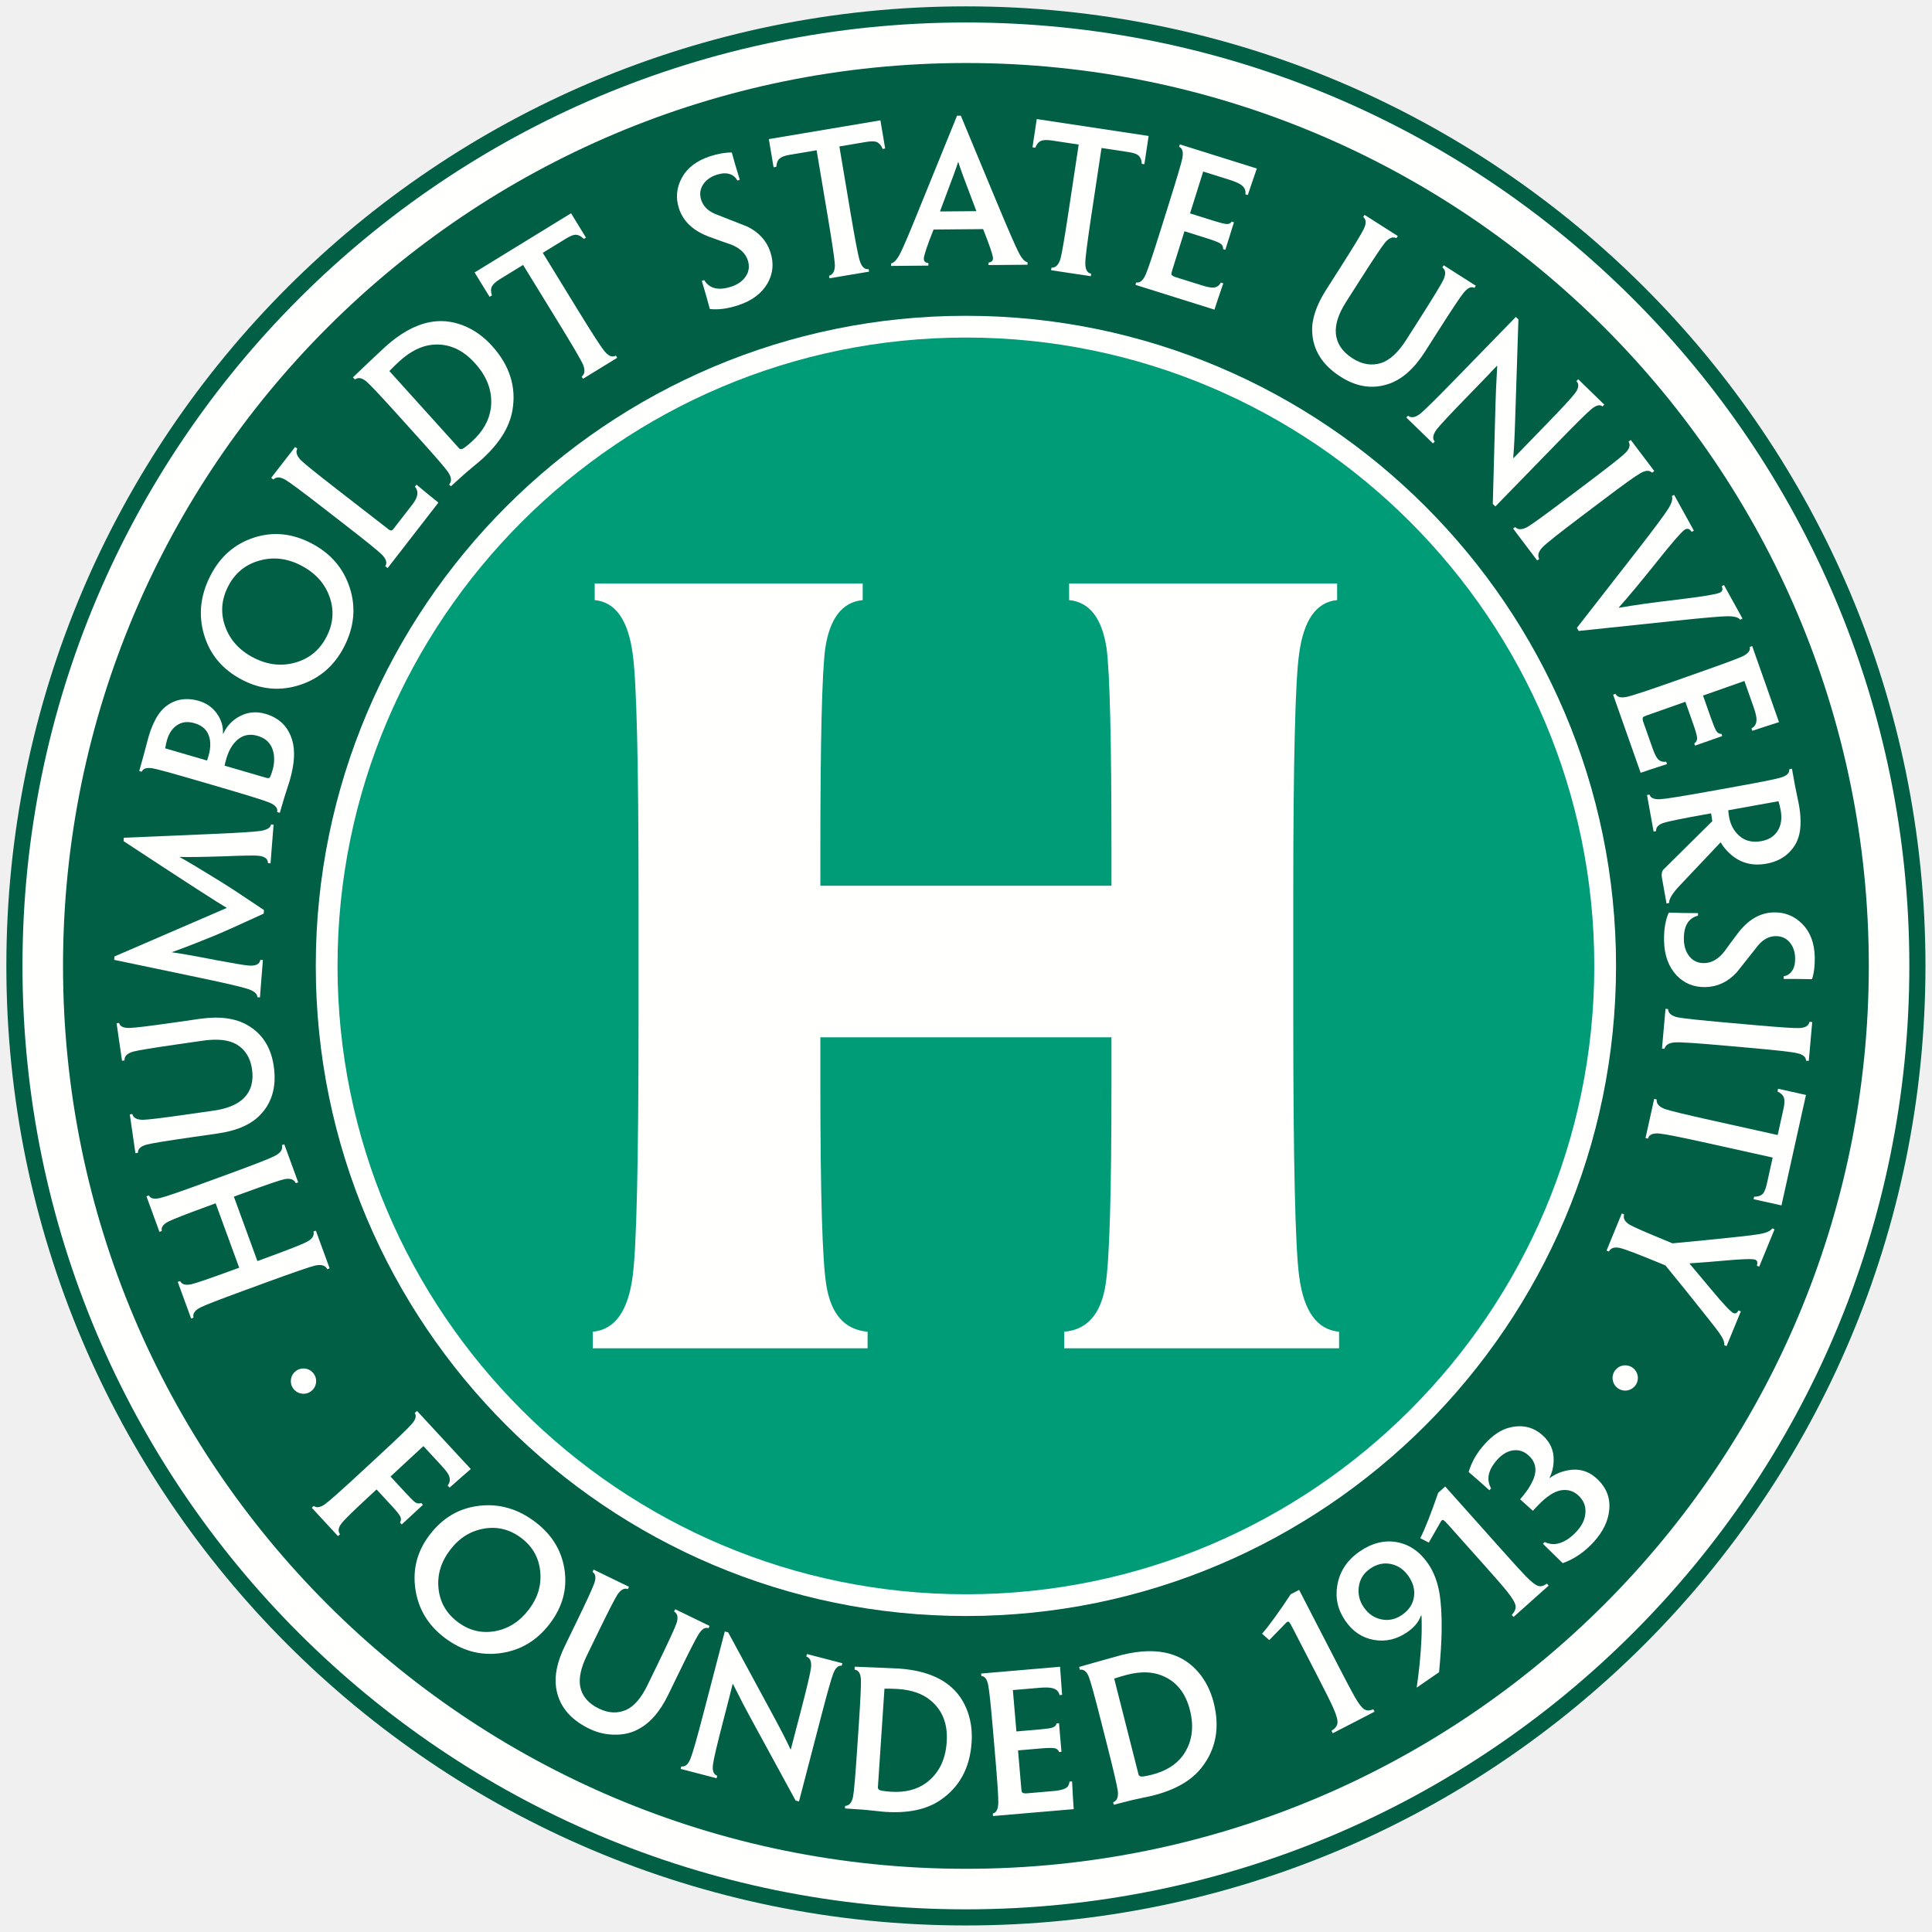
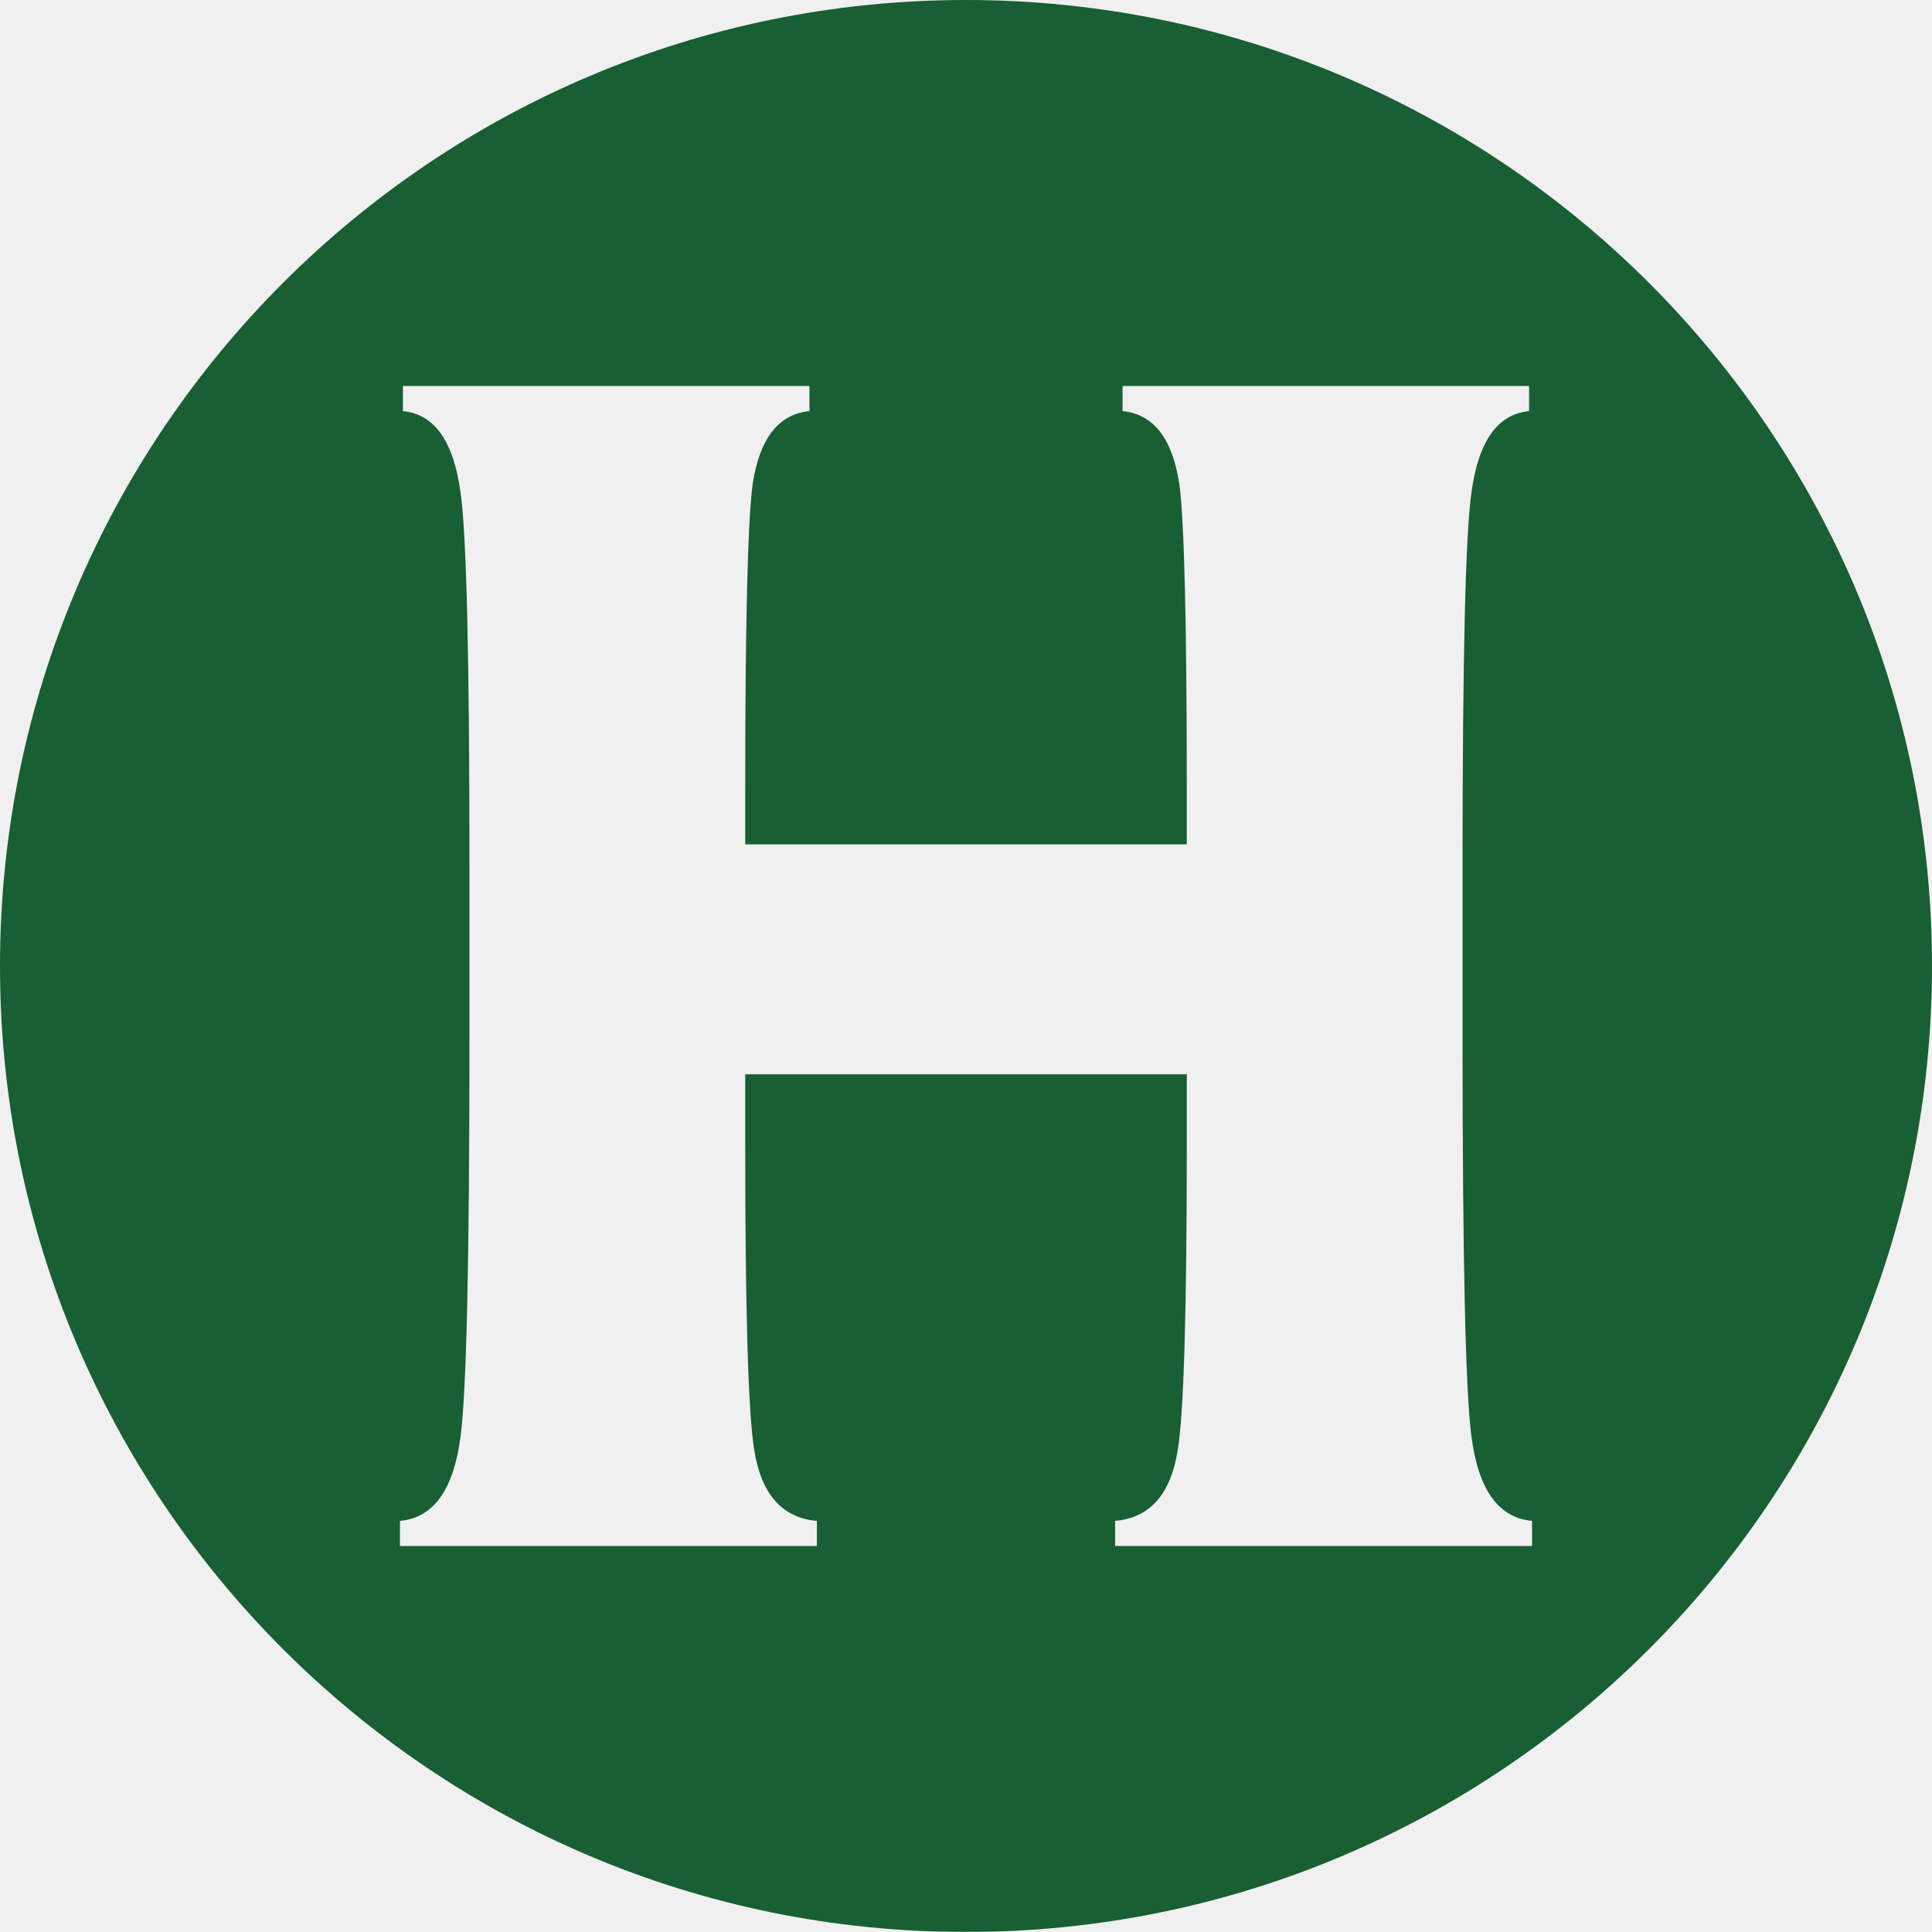
- <svg xmlns="http://www.w3.org/2000/svg" width="268px" height="268px" viewBox="0 0 268 268" version="1.1">
-   <g id="Page-2" stroke="none" stroke-width="1" fill="none" fill-rule="evenodd">
-     <g id="Group" transform="translate(2, 2)">
-       <path d="M131.988,263.974 C204.882,263.974 263.975,204.882 263.975,131.987 C263.975,59.092 204.882,0 131.988,0 C59.093,0 0,59.092 0,131.987 C0,204.882 59.093,263.974 131.988,263.974" id="Fill-1" fill="#FFFFFE" />
-       <path d="M131.988,263.974 C204.882,263.974 263.975,204.882 263.975,131.987 C263.975,59.092 204.882,0 131.988,0 C59.093,0 0,59.092 0,131.987 C0,204.882 59.093,263.974 131.988,263.974 Z" id="Stroke-2" stroke="#005F44" stroke-width="2.237" />
-       <path d="M131.988,257.233 C201.159,257.233 257.234,201.158 257.234,131.987 C257.234,62.815 201.159,6.74 131.988,6.74 C62.816,6.74 6.741,62.815 6.741,131.987 C6.741,201.158 62.816,257.233 131.988,257.233" id="Fill-3" fill="#005F44" />
-       <path d="M38.345,189.582 C38.345,188.612 39.135,187.83 40.104,187.83 C41.074,187.834 41.856,188.623 41.854,189.592 C41.849,190.558 41.063,191.342 40.095,191.338 C39.126,191.334 38.342,190.55 38.345,189.582" id="Fill-4" fill="#FFFFFE" />
-       <path d="M221.691,189.14 C221.691,188.167 222.483,187.393 223.447,187.393 C224.417,187.393 225.198,188.181 225.198,189.148 C225.194,190.118 224.405,190.897 223.439,190.897 C222.47,190.897 221.689,190.111 221.691,189.14" id="Fill-5" fill="#FFFFFE" />
-       <path d="M26.242,162.118 L29.806,160.815 C33.345,159.522 35.457,158.695 36.142,158.334 C36.937,157.915 37.258,157.421 37.104,156.851 L37.435,156.73 C37.723,157.516 38.031,158.358 38.36,159.259 C38.696,160.176 39.03,161.091 39.366,162.008 L39.034,162.13 C38.783,161.592 38.25,161.407 37.435,161.575 C36.764,161.728 34.876,162.373 31.771,163.507 L30.44,163.994 L33.706,172.93 L35.037,172.443 C38.143,171.307 39.997,170.574 40.604,170.244 C41.336,169.849 41.628,169.378 41.485,168.83 L41.815,168.71 C42.133,169.577 42.452,170.453 42.775,171.337 C43.145,172.351 43.463,173.218 43.726,173.939 L43.396,174.06 C43.148,173.533 42.585,173.365 41.706,173.555 C40.956,173.737 38.81,174.473 35.271,175.767 L31.708,177.07 C28.398,178.279 26.423,179.05 25.78,179.377 C25.014,179.771 24.702,180.238 24.846,180.784 L24.515,180.906 C24.264,180.22 23.951,179.359 23.573,178.329 C23.232,177.396 22.927,176.562 22.657,175.824 L22.988,175.703 C23.213,176.165 23.722,176.317 24.515,176.152 C25.166,176.005 27.002,175.38 30.026,174.274 L31.179,173.852 L27.912,164.918 L26.736,165.349 C23.729,166.448 21.93,167.152 21.338,167.461 C20.622,167.834 20.326,168.266 20.449,168.756 L20.117,168.877 C19.849,168.142 19.541,167.298 19.194,166.349 C18.859,165.432 18.566,164.631 18.315,163.944 L18.646,163.822 C18.861,164.257 19.387,164.378 20.224,164.18 C20.927,164.017 22.933,163.329 26.242,162.118" id="Fill-6" fill="#FFFFFE" />
-       <path d="M28.197,155.233 L24.604,155.75 C21.106,156.252 19.019,156.593 18.341,156.778 C17.512,157.001 17.109,157.381 17.134,157.916 L16.785,157.965 C16.658,157.091 16.527,156.182 16.39,155.237 C16.264,154.362 16.135,153.478 16.006,152.587 L16.355,152.536 C16.484,153.068 16.98,153.334 17.842,153.334 C18.56,153.32 20.658,153.064 24.137,152.564 L27.649,152.061 C29.561,151.785 30.961,151.199 31.85,150.3 C32.831,149.301 33.199,147.968 32.958,146.301 C32.734,144.755 32.033,143.62 30.856,142.894 C29.76,142.245 28.196,142.065 26.163,142.356 L22.729,142.85 C19.233,143.35 17.147,143.694 16.471,143.878 C15.629,144.122 15.229,144.528 15.276,145.098 L14.928,145.147 C14.781,144.136 14.652,143.252 14.543,142.498 C14.404,141.536 14.281,140.687 14.174,139.949 L14.523,139.899 C14.628,140.38 15.118,140.611 15.996,140.591 C16.714,140.576 18.815,140.32 22.295,139.821 L25.708,139.331 C28.448,138.938 30.662,139.234 32.353,140.217 C34.389,141.396 35.597,143.289 35.974,145.897 C36.405,148.864 35.673,151.219 33.779,152.961 C32.523,154.123 30.662,154.88 28.197,155.233" id="Fill-7" fill="#FFFFFE" />
-       <path d="M25.685,133.627 L13.842,131.147 L13.879,130.678 L29.42,123.96 L29.423,123.907 C28.519,123.417 23.758,120.341 15.141,114.68 L15.178,114.21 L27.259,113.695 C30.994,113.536 33.279,113.392 34.11,113.266 C35.031,113.129 35.526,112.828 35.598,112.36 L35.95,112.389 C35.887,113.187 35.82,114.03 35.75,114.916 C35.675,115.872 35.6,116.818 35.526,117.756 L35.176,117.728 C35.172,117.117 34.699,116.773 33.759,116.7 C33.186,116.654 31.642,116.68 29.131,116.78 C26.182,116.879 24.115,116.909 22.927,116.867 L22.924,116.892 C24.014,117.486 25.884,118.603 28.532,120.246 C29.684,120.949 31.712,122.28 34.616,124.239 L34.577,124.734 C31.276,126.257 29.037,127.259 27.863,127.744 C25.137,128.857 23.135,129.634 21.858,130.074 L21.857,130.101 C22.931,130.239 24.977,130.601 27.994,131.19 C30.393,131.639 31.896,131.889 32.504,131.938 C33.479,132.014 34.016,131.752 34.116,131.147 L34.468,131.175 C34.395,132.096 34.321,133.024 34.247,133.962 C34.179,134.831 34.116,135.629 34.059,136.36 L33.706,136.331 C33.691,135.858 33.258,135.479 32.407,135.193 C31.554,134.907 29.315,134.385 25.685,133.627" id="Fill-8" fill="#FFFFFE" />
-       <path d="M34.817,97.022 L34.843,97.029 C36.751,97.586 37.982,98.808 38.538,100.695 C38.969,102.146 38.849,104.016 38.181,106.306 C38.093,106.608 37.965,107.005 37.798,107.502 C37.607,108.081 37.478,108.487 37.409,108.72 L36.816,110.753 L36.446,110.646 C36.563,110.122 36.21,109.685 35.385,109.336 C34.691,109.043 32.537,108.369 28.924,107.314 L25.287,106.252 C21.907,105.265 19.873,104.707 19.185,104.579 C18.354,104.444 17.845,104.601 17.659,105.05 L17.314,104.95 C17.397,104.666 17.592,103.972 17.896,102.867 C18.415,100.937 18.656,100.037 18.617,100.171 C18.968,98.97 19.41,97.968 19.944,97.164 C20.478,96.361 21.165,95.765 22.004,95.377 C23.089,94.897 24.276,94.846 25.565,95.221 C26.635,95.534 27.476,96.122 28.088,96.983 C28.698,97.845 28.977,98.772 28.924,99.762 L28.973,99.777 C29.477,98.673 30.272,97.85 31.358,97.304 C32.443,96.76 33.596,96.666 34.817,97.022 Z M24.98,98.32 L24.956,98.314 C24.052,98.05 23.264,98.137 22.591,98.574 C21.919,99.011 21.446,99.698 21.174,100.632 C21.067,100.999 20.98,101.391 20.914,101.806 L26.72,103.5 C26.788,103.304 26.858,103.079 26.931,102.828 C27.102,102.245 27.18,101.698 27.166,101.186 C27.13,99.691 26.402,98.736 24.98,98.32 Z M33.732,100.076 L33.706,100.069 C32.635,99.755 31.696,99.953 30.889,100.661 C30.22,101.265 29.722,102.126 29.395,103.248 C29.293,103.598 29.212,103.919 29.15,104.21 L34.875,105.88 C35.159,105.965 35.344,105.955 35.428,105.852 C35.548,105.634 35.675,105.289 35.812,104.821 C36.025,104.085 36.084,103.358 35.985,102.639 C35.774,101.307 35.024,100.452 33.732,100.076 L33.732,100.076 Z" id="Fill-9" fill="#FFFFFE" />
-       <path d="M41.124,73.329 L41.147,73.341 C43.841,74.729 45.63,76.793 46.517,79.531 C47.404,82.268 47.134,85.01 45.711,87.759 C44.36,90.37 42.326,92.119 39.61,93.007 C36.895,93.897 34.236,93.669 31.636,92.328 C28.912,90.923 27.139,88.839 26.314,86.075 C25.491,83.311 25.789,80.556 27.213,77.806 C28.572,75.18 30.573,73.439 33.215,72.58 C35.857,71.721 38.492,71.971 41.124,73.329 Z M39.743,76.431 L39.721,76.419 C37.817,75.436 35.899,75.219 33.967,75.768 C32.035,76.317 30.602,77.494 29.667,79.298 C28.707,81.152 28.564,83.019 29.236,84.901 C29.909,86.783 31.221,88.228 33.171,89.233 C35.106,90.231 37.04,90.457 38.97,89.908 C40.903,89.36 42.339,88.175 43.284,86.354 C44.235,84.517 44.379,82.66 43.713,80.782 C43.047,78.904 41.724,77.453 39.743,76.431 L39.743,76.431 Z" id="Fill-10" fill="#FFFFFE" />
-       <path d="M45.684,70.661 L42.688,68.338 C39.92,66.192 38.226,64.934 37.609,64.565 C36.883,64.135 36.322,64.118 35.927,64.515 L35.622,64.28 C36.082,63.687 36.642,62.964 37.303,62.11 C37.912,61.326 38.457,60.623 38.938,60.003 L39.242,60.239 C38.994,60.701 39.156,61.231 39.729,61.829 C40.256,62.345 41.897,63.672 44.651,65.807 L51.944,71.462 C52.179,71.643 52.387,71.618 52.569,71.384 L55.207,67.979 C55.601,67.471 55.829,67.013 55.888,66.608 C55.948,66.202 55.837,65.837 55.558,65.508 L55.775,65.231 C56.943,66.202 57.955,67.032 58.813,67.719 L51.773,76.801 L51.444,76.546 C51.745,76.074 51.574,75.524 50.935,74.898 C50.41,74.38 48.66,72.968 45.684,70.661" id="Fill-11" fill="#FFFFFE" />
-       <path d="M66.248,45.978 L66.266,45.997 C68.704,48.701 69.643,51.679 69.082,54.929 C68.678,57.264 67.261,59.529 64.83,61.722 C64.571,61.956 64.184,62.282 63.672,62.701 C63.042,63.227 62.65,63.559 62.495,63.699 L60.536,65.466 L60.3,65.206 C60.696,64.778 60.64,64.194 60.136,63.45 C59.711,62.848 58.235,61.148 55.711,58.35 L53.17,55.534 C50.821,52.932 49.381,51.4 48.848,50.94 C48.221,50.403 47.681,50.303 47.228,50.639 L46.959,50.344 C47.401,49.922 48.081,49.272 49.002,48.393 C50.68,46.822 51.487,46.065 51.422,46.123 C53.503,44.243 55.548,43.104 57.555,42.701 C59.125,42.386 60.689,42.536 62.249,43.145 C63.736,43.728 65.07,44.671 66.248,45.978 Z M63.899,48.395 L63.88,48.374 C62.142,46.447 60.157,45.599 57.927,45.825 C56.429,45.981 54.93,46.734 53.432,48.085 C53.007,48.469 52.535,48.932 52.013,49.472 L61.662,60.163 C61.837,60.358 62.072,60.352 62.365,60.145 C62.659,59.94 63.012,59.65 63.426,59.277 C64.961,57.891 65.847,56.354 66.079,54.665 C66.376,52.425 65.649,50.335 63.899,48.395 L63.899,48.395 Z" id="Fill-12" fill="#FFFFFE" />
-       <path d="M75.4,42.633 L70.561,34.749 L67.368,36.709 C66.773,37.075 66.395,37.418 66.233,37.737 C66.071,38.058 66.073,38.47 66.238,38.971 L65.91,39.172 L63.836,35.794 L77.213,27.584 L79.286,30.962 L78.986,31.147 C78.596,30.743 78.191,30.549 77.773,30.564 C77.449,30.601 77.014,30.789 76.467,31.124 L73.291,33.073 L78.129,40.958 C80.108,44.18 81.34,46.09 81.829,46.691 C82.406,47.4 82.94,47.614 83.431,47.332 L83.616,47.633 C82.769,48.151 81.982,48.636 81.254,49.082 C80.407,49.601 79.613,50.088 78.871,50.545 L78.687,50.245 C79.141,49.883 79.194,49.299 78.842,48.492 C78.516,47.794 77.369,45.84 75.4,42.633" id="Fill-13" fill="#FFFFFE" />
-       <path d="M104.859,32.959 L104.869,32.985 C105.364,34.492 105.238,35.919 104.49,37.267 C103.675,38.691 102.318,39.716 100.417,40.34 C98.945,40.824 97.628,40.998 96.466,40.864 C96.156,39.692 95.785,38.392 95.354,36.964 L95.687,36.854 C96.408,38.044 97.662,38.347 99.446,37.76 C100.354,37.462 101.027,36.979 101.467,36.311 C101.907,35.645 101.992,34.905 101.726,34.092 C101.405,33.115 100.613,32.385 99.354,31.9 C98.737,31.699 97.782,31.362 96.489,30.886 C94.222,30.072 92.789,28.754 92.191,26.932 C91.704,25.458 91.839,24.033 92.587,22.659 C93.336,21.284 94.629,20.293 96.466,19.689 C97.575,19.325 98.589,19.147 99.51,19.155 C99.771,20.113 100.141,21.371 100.619,22.934 L100.285,23.043 C100.008,22.536 99.603,22.225 99.072,22.107 C98.612,21.987 98.059,22.033 97.414,22.244 C96.539,22.531 95.901,22.999 95.502,23.643 C95.101,24.29 95.026,24.994 95.276,25.755 C95.549,26.584 96.168,27.216 97.134,27.652 C98.65,28.255 100.161,28.85 101.672,29.436 C103.284,30.228 104.348,31.402 104.859,32.959" id="Fill-14" fill="#FFFFFE" />
-       <path d="M112.811,27.966 L111.278,18.844 L107.583,19.465 C106.894,19.58 106.415,19.757 106.145,19.994 C105.874,20.23 105.722,20.613 105.687,21.139 L105.308,21.203 L104.65,17.294 L120.128,14.693 L120.786,18.601 L120.439,18.659 C120.228,18.138 119.924,17.808 119.531,17.665 C119.218,17.579 118.743,17.589 118.11,17.696 L114.435,18.313 L115.969,27.436 C116.597,31.164 117.024,33.398 117.252,34.136 C117.521,35.01 117.936,35.408 118.496,35.332 L118.554,35.68 C117.574,35.844 116.664,35.997 115.823,36.138 C114.843,36.303 113.923,36.458 113.065,36.602 L113.007,36.254 C113.564,36.09 113.831,35.568 113.808,34.689 C113.767,33.919 113.434,31.679 112.811,27.966" id="Fill-15" fill="#FFFFFE" />
-       <path d="M134.374,29.78 L127.498,29.84 C126.595,32.123 126.146,33.474 126.15,33.893 C126.153,34.26 126.364,34.459 126.782,34.492 L126.785,34.844 C125.722,34.852 124.833,34.861 124.119,34.867 C123.144,34.875 122.308,34.883 121.61,34.89 L121.607,34.537 C122.007,34.482 122.434,34.01 122.889,33.126 C123.342,32.241 124.311,29.953 125.796,26.26 L130.758,14.053 L131.282,14.046 L136.33,26.193 C137.858,29.86 138.847,32.128 139.291,32.995 C139.733,33.862 140.146,34.322 140.53,34.371 L140.534,34.723 C139.855,34.729 139.025,34.737 138.051,34.744 C137.265,34.752 136.289,34.76 135.124,34.771 L135.12,34.417 C135.537,34.379 135.745,34.176 135.743,33.809 C135.739,33.407 135.282,32.063 134.374,29.78 Z M128.418,27.334 L133.437,27.289 L133.411,27.211 C131.893,23.245 131.071,21.01 130.945,20.504 L130.894,20.505 C130.792,20.907 129.967,23.158 128.418,27.255 L128.418,27.334 L128.418,27.334 Z" id="Fill-16" fill="#FFFFFE" />
-       <path d="M146.251,27.198 L147.632,18.051 L143.928,17.491 C143.238,17.386 142.726,17.405 142.397,17.545 C142.064,17.687 141.802,18.002 141.605,18.492 L141.224,18.434 L141.816,14.516 L157.334,16.86 L156.743,20.779 L156.394,20.727 C156.355,20.165 156.173,19.756 155.841,19.5 C155.571,19.318 155.117,19.182 154.482,19.086 L150.799,18.529 L149.418,27.675 C148.853,31.414 148.562,33.67 148.55,34.443 C148.535,35.357 148.802,35.864 149.362,35.967 L149.307,36.315 C148.326,36.166 147.411,36.029 146.569,35.902 C145.586,35.753 144.665,35.612 143.804,35.483 L143.857,35.135 C144.437,35.152 144.853,34.739 145.105,33.896 C145.306,33.152 145.688,30.919 146.251,27.198" id="Fill-17" fill="#FFFFFE" />
-       <path d="M159.078,29.655 L160.214,26.034 C161.27,22.671 161.87,20.639 162.015,19.935 C162.173,19.087 162.02,18.565 161.564,18.367 L161.671,18.031 C164.081,18.788 165.743,19.308 166.657,19.596 C168.52,20.179 170.416,20.772 172.344,21.378 C171.875,22.725 171.457,23.951 171.095,25.056 L170.758,24.952 C170.845,24.387 170.613,23.929 170.069,23.579 C169.768,23.378 169.239,23.157 168.475,22.917 L164.901,21.795 L163.079,27.602 L166.226,28.59 C167.156,28.882 167.787,29.044 168.115,29.075 C168.443,29.104 168.693,28.995 168.863,28.741 L169.169,28.837 C168.93,29.602 168.743,30.2 168.608,30.633 C168.452,31.131 168.239,31.805 167.974,32.653 L167.669,32.557 C167.685,32.214 167.554,31.954 167.271,31.775 C166.993,31.595 166.396,31.362 165.486,31.077 L162.302,30.078 L160.588,35.547 C160.498,35.831 160.472,36.014 160.51,36.099 C160.545,36.184 160.676,36.279 160.897,36.385 L164.947,37.655 C165.613,37.845 166.098,37.924 166.399,37.89 C166.816,37.837 167.134,37.607 167.355,37.197 L167.691,37.303 C167.078,39.085 166.668,40.302 166.464,40.951 L160.972,39.229 C158.527,38.461 156.705,37.89 155.506,37.514 L155.612,37.178 C156.113,37.281 156.549,36.925 156.916,36.107 C157.224,35.417 157.945,33.266 159.078,29.655" id="Fill-18" fill="#FFFFFE" />
-       <path d="M181.928,38.248 L183.878,35.187 C185.778,32.206 186.877,30.399 187.179,29.766 C187.55,28.99 187.523,28.436 187.099,28.104 L187.29,27.807 C188.038,28.284 188.817,28.781 189.625,29.296 C190.377,29.772 191.133,30.255 191.897,30.742 L191.708,31.04 C191.218,30.789 190.693,30.991 190.13,31.643 C189.673,32.198 188.499,33.956 186.611,36.92 L184.703,39.914 C183.666,41.543 183.2,42.989 183.305,44.254 C183.428,45.651 184.203,46.804 185.63,47.713 C186.953,48.558 188.276,48.77 189.598,48.354 C190.807,47.949 191.963,46.88 193.067,45.148 L194.931,42.221 C196.829,39.243 197.928,37.436 198.227,36.803 C198.592,36.004 198.541,35.436 198.077,35.098 L198.268,34.801 C199.135,35.352 199.892,35.835 200.538,36.247 C201.361,36.772 202.087,37.233 202.72,37.638 L202.529,37.934 C202.096,37.699 201.599,37.919 201.043,38.597 C200.584,39.152 199.411,40.912 197.521,43.878 L195.669,46.786 C194.183,49.121 192.513,50.607 190.661,51.243 C188.434,52.014 186.205,51.687 183.972,50.264 C181.429,48.645 180.113,46.547 180.018,43.969 C179.955,42.255 180.591,40.349 181.928,38.248" id="Fill-19" fill="#FFFFFE" />
-       <path d="M214.201,59.245 L205.433,68.253 L205.075,67.906 L205.448,54.085 C205.472,53.037 205.55,51.265 205.686,48.774 L205.648,48.737 C205.035,49.405 203.766,50.726 201.842,52.702 C199.261,55.352 197.746,56.97 197.296,57.556 C196.763,58.277 196.669,58.843 197.016,59.255 L196.771,59.507 C196.033,58.791 195.39,58.165 194.841,57.629 C194.266,57.07 193.679,56.498 193.081,55.916 L193.327,55.663 C193.752,56.029 194.324,55.929 195.045,55.364 C195.642,54.874 197.254,53.282 199.882,50.583 L208.274,41.963 L208.63,42.309 L208.174,56.339 C208.115,58.396 208.024,60.122 207.909,61.517 L207.946,61.553 C208.72,60.748 210.145,59.279 212.225,57.143 C214.645,54.658 216.065,53.122 216.489,52.536 C217.007,51.85 217.072,51.291 216.677,50.859 L216.924,50.607 C217.599,51.264 218.216,51.865 218.778,52.412 C219.39,53.009 219.977,53.579 220.54,54.126 L220.293,54.378 C219.926,54.071 219.41,54.199 218.742,54.764 C218.181,55.218 216.669,56.711 214.201,59.245" id="Fill-20" fill="#FFFFFE" />
-       <path d="M220.381,67.351 L217.354,69.638 C214.349,71.908 212.577,73.309 212.041,73.845 C211.419,74.466 211.242,75.03 211.514,75.534 L211.232,75.746 C210.645,74.967 210.089,74.231 209.563,73.535 C208.933,72.701 208.375,71.964 207.893,71.325 L208.176,71.112 C208.567,71.517 209.149,71.504 209.919,71.076 C210.57,70.693 212.395,69.369 215.39,67.105 L218.443,64.801 C221.259,62.675 222.917,61.366 223.422,60.875 C224.041,60.275 224.203,59.737 223.909,59.259 L224.215,59.028 C224.677,59.639 225.218,60.355 225.837,61.177 C226.405,61.927 226.951,62.65 227.477,63.345 L227.169,63.576 C226.817,63.198 226.271,63.224 225.526,63.658 C224.893,64.007 223.177,65.238 220.381,67.351" id="Fill-21" fill="#FFFFFE" />
-       <path d="M230.66,84.085 L216.983,85.525 L216.744,85.09 L225.21,74.226 C227.489,71.293 228.88,69.422 229.388,68.614 C229.897,67.806 230.072,67.206 229.915,66.814 L230.225,66.644 C230.502,67.148 230.936,67.932 231.526,69 C232.067,69.976 232.546,70.845 232.968,71.608 L232.66,71.779 C232.391,71.369 232.092,71.257 231.756,71.441 C231.328,71.678 229.97,73.236 227.679,76.115 C225.631,78.681 223.927,80.729 222.562,82.26 L222.589,82.307 C224.694,81.938 227.32,81.571 230.464,81.205 C234.143,80.763 236.196,80.426 236.624,80.188 C236.944,80.012 237.014,79.724 236.835,79.326 L237.143,79.156 C237.59,79.964 238.062,80.818 238.558,81.717 C239.072,82.648 239.456,83.341 239.709,83.799 L239.402,83.969 C239.153,83.629 238.546,83.467 237.582,83.484 C236.692,83.496 234.386,83.696 230.66,84.085" id="Fill-22" fill="#FFFFFE" />
-       <path d="M230.198,92.513 L233.776,91.251 C237.101,90.08 239.087,89.343 239.738,89.038 C240.51,88.654 240.837,88.221 240.721,87.738 L241.055,87.62 C241.895,90.003 242.473,91.646 242.794,92.55 C243.442,94.391 244.104,96.265 244.774,98.17 C243.415,98.602 242.184,99.003 241.08,99.375 L240.963,99.043 C241.466,98.773 241.696,98.316 241.65,97.67 C241.631,97.307 241.488,96.751 241.223,95.998 L239.978,92.462 L234.238,94.486 L235.333,97.596 C235.66,98.517 235.908,99.118 236.08,99.399 C236.252,99.68 236.49,99.814 236.794,99.799 L236.901,100.102 C236.145,100.368 235.553,100.577 235.128,100.727 C234.635,100.901 233.968,101.136 233.131,101.431 L233.022,101.129 C233.308,100.937 233.437,100.675 233.414,100.343 C233.386,100.011 233.216,99.394 232.898,98.493 L231.791,95.348 L226.385,97.255 C226.108,97.352 225.943,97.442 225.898,97.522 C225.852,97.603 225.852,97.763 225.9,98.005 L227.312,102.006 C227.558,102.654 227.784,103.09 227.995,103.312 C228.286,103.613 228.664,103.729 229.121,103.659 L229.24,103.991 C227.444,104.568 226.225,104.971 225.584,105.197 L223.67,99.768 C222.817,97.352 222.182,95.549 221.764,94.365 L222.097,94.248 C222.317,94.712 222.863,94.846 223.737,94.651 C224.475,94.484 226.63,93.772 230.198,92.513" id="Fill-23" fill="#FFFFFE" />
-       <path d="M235.084,107.781 L238.816,107.109 C242.284,106.486 244.362,106.067 245.049,105.857 C245.873,105.603 246.255,105.221 246.199,104.707 L246.575,104.639 L246.998,106.98 C247.021,107.098 247.107,107.533 247.265,108.285 C247.395,108.88 247.485,109.324 247.536,109.615 C247.798,111.056 247.837,112.313 247.658,113.39 C247.487,114.411 247.06,115.294 246.379,116.035 C245.555,116.964 244.437,117.554 243.031,117.807 C241.039,118.166 239.34,117.693 237.936,116.389 C237.405,115.902 236.995,115.392 236.704,114.86 L236.652,114.87 C236.114,115.427 234.238,117.411 231.023,120.822 C230.011,121.889 229.511,122.705 229.524,123.268 L229.177,123.332 C229.138,123.125 229.082,122.799 229,122.352 C228.917,121.887 228.856,121.538 228.813,121.307 C228.771,121.074 228.723,120.804 228.667,120.494 C228.611,120.185 228.567,119.945 228.538,119.772 C228.456,119.325 228.505,118.962 228.684,118.681 L235.519,111.913 C235.497,111.792 235.471,111.601 235.444,111.34 C235.397,111.082 235.366,110.91 235.352,110.824 L234.242,111.025 C231.233,111.565 229.41,111.939 228.773,112.145 C228.036,112.386 227.686,112.768 227.728,113.288 L227.381,113.35 C227.235,112.544 227.085,111.712 226.931,110.855 C226.783,110.033 226.63,109.175 226.468,108.283 L226.815,108.22 C226.954,108.703 227.471,108.915 228.366,108.858 C229.119,108.811 231.357,108.45 235.084,107.781 Z M242.293,114.685 L242.317,114.68 C243.351,114.494 244.107,114.019 244.592,113.254 C245.073,112.489 245.214,111.537 245.01,110.397 C244.934,109.983 244.832,109.564 244.704,109.141 L237.74,110.395 C237.75,110.642 237.788,110.957 237.856,111.336 C238.012,112.2 238.349,112.933 238.864,113.537 C239.738,114.555 240.883,114.938 242.293,114.685 L242.293,114.685 Z" id="Fill-24" fill="#FFFFFE" />
-       <path d="M234.597,134.923 L234.57,134.924 C232.983,134.958 231.653,134.423 230.584,133.314 C229.458,132.12 228.875,130.524 228.832,128.524 C228.796,126.975 229.016,125.665 229.482,124.593 C230.692,124.638 232.046,124.661 233.538,124.666 L233.544,125.018 C232.196,125.359 231.541,126.47 231.582,128.346 C231.604,129.303 231.868,130.087 232.378,130.702 C232.89,131.318 233.572,131.615 234.426,131.597 C235.453,131.574 236.385,131.03 237.215,129.968 C237.587,129.436 238.187,128.622 239.019,127.523 C240.459,125.592 242.136,124.606 244.055,124.564 C245.607,124.53 246.932,125.072 248.027,126.189 C249.124,127.306 249.694,128.832 249.737,130.765 C249.764,131.932 249.636,132.953 249.361,133.831 C248.367,133.802 247.056,133.788 245.424,133.791 L245.415,133.438 C245.981,133.322 246.398,133.027 246.663,132.552 C246.913,132.146 247.032,131.605 247.016,130.928 C246.995,130.007 246.735,129.26 246.235,128.69 C245.735,128.118 245.083,127.842 244.281,127.858 C243.408,127.878 242.624,128.285 241.927,129.082 C240.907,130.355 239.898,131.629 238.896,132.901 C237.667,134.214 236.237,134.887 234.597,134.923" id="Fill-25" fill="#FFFFFE" />
-       <path d="M240.959,143.373 L237.182,143.037 C233.429,142.705 231.176,142.555 230.42,142.592 C229.539,142.635 229.031,142.934 228.895,143.49 L228.545,143.459 C228.631,142.487 228.713,141.568 228.789,140.7 C228.881,139.657 228.963,138.738 229.034,137.94 L229.386,137.972 C229.405,138.535 229.844,138.916 230.703,139.115 C231.442,139.268 233.682,139.511 237.424,139.843 L241.233,140.181 C244.747,140.493 246.856,140.637 247.558,140.61 C248.422,140.582 248.902,140.292 249.004,139.739 L249.386,139.773 C249.32,140.536 249.24,141.431 249.148,142.455 C249.066,143.392 248.987,144.295 248.908,145.162 L248.525,145.13 C248.519,144.611 248.095,144.264 247.252,144.086 C246.549,143.921 244.451,143.683 240.959,143.373" id="Fill-26" fill="#FFFFFE" />
-       <path d="M235.563,153.441 L244.594,155.446 L245.405,151.79 C245.556,151.107 245.573,150.596 245.454,150.257 C245.337,149.917 245.041,149.633 244.566,149.402 L244.648,149.026 L248.517,149.886 L245.119,165.208 L241.248,164.349 L241.325,164.006 C241.888,164.006 242.308,163.85 242.585,163.54 C242.784,163.281 242.952,162.836 243.092,162.21 L243.9,158.574 L234.868,156.568 C231.177,155.749 228.946,155.307 228.176,155.24 C227.266,155.162 226.742,155.397 226.601,155.945 L226.259,155.869 C226.473,154.899 226.672,153.998 226.858,153.165 C227.073,152.194 227.276,151.285 227.463,150.434 L227.808,150.51 C227.75,151.089 228.135,151.533 228.956,151.842 C229.687,152.092 231.888,152.626 235.563,153.441" id="Fill-27" fill="#FFFFFE" />
-       <path d="M231.706,176.837 L229.019,173.529 L228.073,173.142 C225.172,171.948 223.4,171.276 222.764,171.128 C221.975,170.935 221.448,171.095 221.179,171.606 L220.856,171.472 C221.206,170.618 221.555,169.771 221.898,168.934 C222.349,167.838 222.706,166.966 222.971,166.322 L223.296,166.456 C223.128,167.002 223.385,167.48 224.067,167.892 C224.631,168.216 226.361,168.973 229.254,170.162 L230.004,170.47 L234.456,170.044 C238.629,169.633 241.145,169.351 242.002,169.196 C243.015,169.028 243.624,168.761 243.832,168.396 L244.158,168.529 C243.951,169.029 243.634,169.802 243.203,170.851 C242.886,171.624 242.495,172.574 242.031,173.703 L241.706,173.569 C241.845,173.136 241.77,172.861 241.482,172.742 C241.124,172.596 239.655,172.642 237.07,172.88 C235.874,172.99 234.317,173.114 232.393,173.247 L232.376,173.295 C232.58,173.53 233.578,174.721 235.373,176.871 C237.063,178.905 238.094,179.997 238.465,180.15 C238.738,180.261 238.968,180.14 239.153,179.782 L239.48,179.916 C239.009,181.06 238.64,181.954 238.376,182.6 C238.051,183.39 237.759,184.098 237.502,184.727 L237.174,184.593 C237.267,184.234 237.019,183.643 236.434,182.818 C235.927,182.121 234.352,180.128 231.706,176.837" id="Fill-28" fill="#FFFFFE" />
-       <path d="M63.306,201.779 C61.951,200.314 60.63,198.887 59.343,197.497 C57.609,195.622 56.443,194.362 55.846,193.717 L55.529,194.01 C55.801,194.403 55.667,194.907 55.128,195.521 C54.688,196.044 53.219,197.461 50.721,199.772 L48.055,202.239 C45.37,204.724 43.731,206.182 43.14,206.615 C42.449,207.116 41.913,207.209 41.53,206.895 L41.251,207.153 C41.894,207.848 42.509,208.513 43.094,209.146 C43.703,209.803 44.3,210.449 44.886,211.082 L45.166,210.824 C44.85,210.384 44.925,209.879 45.388,209.309 C45.74,208.842 46.946,207.655 49.006,205.749 L50.235,204.611 L52.381,206.931 C52.993,207.592 53.371,208.063 53.517,208.345 C53.663,208.627 53.652,208.914 53.486,209.207 L53.727,209.468 C54.397,208.848 54.912,208.371 55.272,208.038 C55.62,207.717 56.085,207.286 56.669,206.746 L56.428,206.485 C56.147,206.605 55.861,206.57 55.568,206.378 C55.346,206.213 54.912,205.781 54.266,205.083 L52.172,202.82 L56.733,198.598 L59.19,201.253 C59.709,201.814 60.047,202.241 60.204,202.535 C60.494,203.123 60.457,203.631 60.094,204.06 L60.37,204.358 C61.721,203.154 62.699,202.294 63.306,201.779 Z M76.312,215.773 C75.922,213.105 74.576,210.894 72.276,209.142 C69.868,207.307 67.27,206.551 64.485,206.873 C61.698,207.195 59.403,208.54 57.599,210.907 C55.877,213.167 55.217,215.673 55.619,218.424 C56.021,221.176 57.365,223.422 59.652,225.165 C62.033,226.979 64.616,227.698 67.401,227.322 C70.186,226.946 72.471,225.587 74.254,223.247 L74.269,223.226 C76.022,220.926 76.703,218.442 76.312,215.773 Z M66.628,224.277 C64.753,224.603 63.029,224.166 61.455,222.967 C59.894,221.777 59.019,220.233 58.829,218.335 C58.639,216.435 59.174,214.659 60.435,213.004 C61.695,211.349 63.266,210.362 65.148,210.041 C67.029,209.721 68.757,210.16 70.331,211.359 C71.878,212.538 72.746,214.077 72.937,215.976 C73.127,217.875 72.607,219.632 71.377,221.246 L71.362,221.266 C70.08,222.948 68.503,223.951 66.628,224.277 Z M75.131,232.041 C75.486,234.561 77.018,236.478 79.726,237.793 C80.897,238.362 82.107,238.639 83.354,238.626 C84.458,238.636 85.458,238.417 86.352,237.969 C88.073,237.134 89.521,235.509 90.694,233.093 L92.111,230.176 C93.601,227.106 94.539,225.271 94.925,224.67 C95.385,223.955 95.836,223.685 96.277,223.862 L96.432,223.542 C95.778,223.224 95.002,222.848 94.104,222.412 C93.404,222.072 92.59,221.677 91.663,221.226 L91.507,221.546 C91.995,221.82 92.107,222.362 91.845,223.174 C91.618,223.833 90.757,225.705 89.259,228.789 L87.821,231.751 C86.965,233.513 86,234.649 84.925,235.159 C83.714,235.717 82.432,235.666 81.078,235.009 C79.617,234.3 78.754,233.289 78.489,231.978 C78.27,230.802 78.567,229.378 79.378,227.707 L80.839,224.699 C82.329,221.631 83.266,219.797 83.653,219.195 C84.12,218.503 84.601,218.248 85.095,218.432 L85.25,218.112 C84.429,217.713 83.622,217.322 82.831,216.938 C81.949,216.509 81.12,216.106 80.344,215.73 L80.189,216.049 C80.623,216.316 80.705,216.844 80.435,217.633 C80.208,218.293 79.346,220.165 77.848,223.25 L76.343,226.349 C75.303,228.491 74.899,230.389 75.131,232.041 Z M113.587,230.148 C113.899,229.355 114.29,228.994 114.761,229.064 L114.851,228.72 C114.098,228.524 113.304,228.317 112.469,228.1 C111.7,227.899 110.857,227.68 109.941,227.441 L109.851,227.785 C110.379,227.974 110.595,228.485 110.501,229.317 C110.424,230.014 109.963,231.982 109.119,235.222 C108.441,237.824 107.963,239.658 107.686,240.721 C107.1,239.467 106.333,237.966 105.386,236.216 L99.008,224.434 L98.54,224.312 L95.603,235.58 C94.682,239.115 94.079,241.23 93.793,241.924 C93.473,242.75 93.044,243.118 92.508,243.031 L92.418,243.375 C93.204,243.58 93.998,243.786 94.8,243.995 C95.536,244.187 96.403,244.413 97.402,244.674 L97.491,244.33 C96.98,244.144 96.785,243.621 96.904,242.761 C96.989,242.032 97.482,239.941 98.382,236.487 C99.009,234.082 99.424,232.451 99.63,231.596 L99.679,231.609 C100.773,233.781 101.57,235.318 102.07,236.217 L108.366,247.767 L108.833,247.889 L111.904,236.105 C112.769,232.783 113.33,230.797 113.587,230.148 Z M132.05,234.983 C131.42,233.483 130.457,232.292 129.16,231.409 C127.523,230.283 125.346,229.63 122.629,229.449 C122.731,229.456 121.632,229.408 119.334,229.306 C118.083,229.257 117.161,229.221 116.57,229.198 L116.543,229.603 C117.08,229.673 117.373,230.116 117.42,230.933 C117.46,231.613 117.367,233.649 117.141,237.041 L116.9,240.661 C116.657,244.306 116.47,246.489 116.337,247.208 C116.162,248.061 115.794,248.494 115.234,248.508 L115.21,248.862 L117.767,249.032 C117.986,249.047 118.491,249.098 119.282,249.184 C119.938,249.262 120.443,249.312 120.797,249.336 C123.97,249.547 126.505,249.013 128.404,247.732 C131.084,245.927 132.542,243.253 132.777,239.709 L132.779,239.684 C132.892,237.98 132.649,236.413 132.05,234.983 Z M126.446,245.339 C125.143,246.269 123.519,246.669 121.573,246.54 C121.083,246.507 120.678,246.464 120.358,246.408 C119.954,246.348 119.761,246.182 119.779,245.912 L120.689,232.243 C121.403,232.24 122.031,232.256 122.573,232.292 C124.484,232.42 125.996,232.953 127.106,233.891 C128.749,235.255 129.489,237.168 129.325,239.632 L129.323,239.657 C129.157,242.155 128.198,244.049 126.446,245.339 Z M136.48,248.096 C136.454,248.981 136.199,249.469 135.715,249.562 L135.745,249.915 C136.941,249.813 138.812,249.653 141.356,249.435 L146.942,248.957 C146.886,248.299 146.81,247.016 146.714,245.106 L146.36,245.136 C146.313,245.582 146.131,245.89 145.813,246.062 C145.495,246.233 144.999,246.356 144.324,246.431 L140.265,246.779 C140.025,246.765 139.873,246.723 139.807,246.652 C139.741,246.582 139.697,246.412 139.674,246.142 L139.217,240.809 L142.391,240.537 C143.322,240.457 143.947,240.446 144.268,240.503 C144.588,240.561 144.804,240.738 144.914,241.034 L145.243,241.006 C145.169,240.146 145.109,239.447 145.063,238.908 C145.024,238.453 144.971,237.829 144.903,237.037 L144.574,237.065 C144.513,237.342 144.308,237.538 143.96,237.653 C143.695,237.743 143.08,237.83 142.115,237.913 L138.992,238.18 L138.501,232.442 L142.133,232.131 C142.917,232.064 143.476,232.067 143.809,232.141 C144.471,232.254 144.86,232.585 144.976,233.135 L145.33,233.105 C145.24,231.959 145.146,230.66 145.047,229.208 C143.059,229.379 141.121,229.545 139.234,229.706 C138.509,229.768 136.799,229.915 134.103,230.146 L134.133,230.499 C134.609,230.51 134.925,230.932 135.082,231.768 C135.225,232.451 135.443,234.495 135.734,237.899 L136.044,241.513 C136.357,245.17 136.502,247.364 136.48,248.096 Z M164.205,229.931 C163.142,228.701 161.857,227.867 160.35,227.429 C158.445,226.866 156.172,226.92 153.534,227.59 C153.632,227.565 152.572,227.86 150.356,228.475 C149.151,228.816 148.264,229.068 147.695,229.23 L147.794,229.623 C148.327,229.523 148.743,229.853 149.041,230.615 C149.289,231.25 149.832,233.215 150.669,236.51 L151.562,240.026 C152.461,243.566 152.959,245.7 153.056,246.425 C153.154,247.29 152.938,247.816 152.41,248.003 L152.497,248.347 L154.981,247.716 C155.194,247.662 155.689,247.554 156.468,247.391 C157.116,247.261 157.612,247.153 157.956,247.065 C161.038,246.283 163.283,244.989 164.691,243.182 C166.679,240.636 167.236,237.641 166.362,234.199 L166.356,234.175 C165.935,232.519 165.218,231.105 164.205,229.931 Z M162.088,241.514 C161.137,242.802 159.717,243.686 157.827,244.166 C157.351,244.288 156.952,244.372 156.631,244.418 C156.228,244.485 155.994,244.388 155.927,244.126 L152.555,230.848 C153.233,230.624 153.835,230.445 154.361,230.311 C156.218,229.839 157.82,229.877 159.167,230.425 C161.152,231.213 162.448,232.803 163.056,235.196 L163.062,235.221 C163.678,237.647 163.353,239.744 162.088,241.514 Z M176.815,223.004 C176.907,223.09 177.085,223.389 177.348,223.9 L180.71,230.415 C181.889,232.699 182.635,234.199 182.946,234.913 C183.382,235.906 183.577,236.605 183.529,237.01 C183.481,237.416 183.206,237.777 182.703,238.093 L182.878,238.431 C183.974,237.865 184.989,237.342 185.921,236.861 C186.762,236.426 187.679,235.953 188.671,235.441 L188.497,235.103 C188.008,235.318 187.593,235.322 187.255,235.115 C186.916,234.909 186.475,234.336 185.933,233.397 C185.545,232.72 184.761,231.238 183.581,228.951 L181.449,224.82 C180.074,222.156 178.995,220.065 178.21,218.545 L177.05,219.143 C175.346,221.717 174.018,223.544 173.069,224.624 L174.067,225.507 C175.097,224.443 175.9,223.619 176.475,223.037 C176.61,222.93 176.723,222.919 176.815,223.004 Z M197.979,224.234 C198.01,222.078 197.904,220.303 197.661,218.909 C197.378,217.338 196.858,216.002 196.1,214.902 C194.948,213.231 193.506,212.237 191.772,211.922 C190.038,211.607 188.316,212.039 186.606,213.217 C184.882,214.404 183.851,215.957 183.511,217.874 C183.197,219.651 183.568,221.305 184.624,222.837 C185.64,224.314 186.961,225.196 188.587,225.483 C190.212,225.77 191.755,225.41 193.218,224.403 C194.165,223.751 194.799,222.986 195.118,222.108 L195.189,222.121 C195.23,223.284 195.223,224.408 195.17,225.492 C195.07,227.614 194.853,229.818 194.517,232.102 L197.622,229.963 C197.835,227.743 197.954,225.834 197.979,224.234 Z M190.946,214.955 C191.941,215.163 192.756,215.727 193.389,216.646 C194.032,217.579 194.283,218.525 194.143,219.484 C194.003,220.505 193.453,221.345 192.492,222.007 C191.586,222.631 190.633,222.841 189.631,222.638 C188.628,222.435 187.811,221.874 187.177,220.955 C186.573,220.078 186.345,219.121 186.494,218.084 C186.642,217.047 187.162,216.222 188.053,215.608 L188.074,215.594 C188.993,214.96 189.951,214.748 190.946,214.955 Z M198.237,208.87 C198.347,208.931 198.594,209.175 198.977,209.604 L203.859,215.073 C205.571,216.991 206.667,218.257 207.147,218.871 C207.818,219.724 208.181,220.352 208.235,220.756 C208.29,221.161 208.114,221.579 207.706,222.011 L207.959,222.295 C208.88,221.473 209.732,220.713 210.514,220.014 C211.221,219.384 211.99,218.697 212.823,217.953 L212.57,217.669 C212.15,217.999 211.75,218.107 211.37,217.991 C210.991,217.876 210.421,217.431 209.661,216.657 C209.116,216.099 207.987,214.86 206.273,212.939 L203.177,209.471 C201.181,207.235 199.614,205.479 198.475,204.204 L197.501,205.073 C196.493,207.991 195.664,210.091 195.014,211.374 L196.201,211.98 C196.933,210.692 197.504,209.694 197.916,208.987 C198.019,208.849 198.127,208.811 198.237,208.87 Z M212.57,205.698 C213.273,205.147 213.957,204.819 214.622,204.714 C215.502,204.597 216.262,204.828 216.902,205.406 C217.605,206.041 217.948,206.784 217.931,207.635 C217.932,208.593 217.541,209.505 216.759,210.371 C215.806,211.425 214.831,212.025 213.833,212.171 C213.357,212.244 212.832,212.157 212.257,211.91 L212.036,212.155 C213.775,213.863 214.688,214.757 214.776,214.836 C216.387,214.263 217.828,213.274 219.098,211.869 C220.367,210.463 221.077,208.996 221.226,207.467 C221.402,205.757 220.811,204.288 219.454,203.062 C218.273,201.996 216.883,201.64 215.284,201.995 C214.395,202.196 213.628,202.54 212.982,203.027 L212.945,202.993 C213.314,202.256 213.506,201.438 213.519,200.538 C213.547,199.195 213.038,198.052 211.995,197.11 C210.727,195.964 209.222,195.596 207.481,196.006 C206.274,196.282 205.097,197.054 203.952,198.322 C202.875,199.514 202.133,200.804 201.727,202.192 C202.544,202.885 203.502,203.727 204.6,204.719 L204.838,204.455 C204.14,203.21 204.431,201.878 205.713,200.46 C206.336,199.77 207.023,199.352 207.771,199.208 C208.615,199.059 209.371,199.286 210.039,199.889 C210.732,200.516 211.047,201.256 210.984,202.111 C210.942,202.665 210.717,203.294 210.31,203.997 C210.004,204.564 209.523,205.224 208.866,205.975 L210.636,207.574 C211.429,206.696 212.074,206.07 212.57,205.698 L212.57,205.698 Z" id="Fill-29" fill="#FFFFFE" />
-       <path d="M41.854,131.987 C41.854,181.766 82.209,222.12 131.989,222.12 C181.768,222.12 222.121,181.766 222.121,131.987 C222.121,82.207 181.768,41.853 131.989,41.853 C82.209,41.853 41.854,82.207 41.854,131.987" id="Fill-30" fill="#009B77" />
-       <path d="M85.766,174.997 C86.308,170.925 86.578,158.85 86.578,138.77 L86.578,122.489 C86.578,103.767 86.308,92.506 85.766,88.707 C85.137,84.004 83.38,81.516 80.496,81.244 L80.496,78.946 C84.925,78.946 91.26,78.946 99.492,78.946 C107.36,78.946 113.419,78.946 117.671,78.946 L117.671,81.244 C114.849,81.516 113.12,83.732 112.481,87.892 C112.026,91.24 111.797,100.648 111.797,116.116 L111.797,120.865 L152.178,120.865 L152.178,116.116 C152.178,100.648 151.95,91.24 151.494,87.892 C150.855,83.732 149.127,81.516 146.304,81.244 L146.304,78.946 C150.555,78.946 156.615,78.946 164.484,78.946 C172.715,78.946 179.049,78.946 183.48,78.946 L183.48,81.244 C180.596,81.516 178.838,84.004 178.208,88.707 C177.667,92.506 177.397,103.767 177.397,122.489 L177.397,138.77 C177.397,158.85 177.667,170.925 178.208,174.997 C178.838,179.881 180.687,182.459 183.752,182.73 L183.752,185.028 C179.229,185.028 172.987,185.028 165.029,185.028 C157.249,185.028 150.78,185.028 145.624,185.028 L145.624,182.73 C148.81,182.459 150.72,180.288 151.358,176.218 C151.903,172.87 152.178,163.555 152.178,148.269 L152.178,141.892 L111.797,141.892 L111.797,148.269 C111.797,163.555 112.071,172.87 112.617,176.218 C113.255,180.288 115.165,182.459 118.351,182.73 L118.351,185.028 C113.195,185.028 106.726,185.028 98.946,185.028 C90.988,185.028 84.747,185.028 80.224,185.028 L80.224,182.73 C83.289,182.459 85.137,179.881 85.766,174.997" id="Fill-31" fill="#FFFFFE" />
-       <path d="M41.804,131.988 C41.804,181.713 82.26,222.167 131.988,222.167 C181.715,222.167 222.171,181.713 222.171,131.988 C222.171,82.263 181.715,41.807 131.988,41.807 C82.26,41.807 41.804,82.263 41.804,131.988 Z M44.82,131.988 C44.82,83.925 83.924,44.823 131.988,44.823 C180.051,44.823 219.155,83.925 219.155,131.988 C219.155,180.05 180.051,219.151 131.988,219.151 C83.924,219.151 44.82,180.05 44.82,131.988 L44.82,131.988 Z" id="Fill-32" fill="#FFFFFE" />
-     </g>
+ <svg xmlns="http://www.w3.org/2000/svg" xmlns:xlink="http://www.w3.org/1999/xlink" width="648px" height="648px" viewBox="0 0 648 648" version="1.1">
+   <defs>
+     <polygon id="path-1" points="0 0 648 0 648 647.94 0 647.94" />
+   </defs>
+   <g id="spiritH_pms349" stroke="none" stroke-width="1" fill="none" fill-rule="evenodd">
+     <mask id="mask-2" fill="white">
+       <use xlink:href="#path-1" />
+     </mask>
+     <g id="Clip-2" />
+     <path d="M493.521,481.744 C491.538,466.814 490.547,422.526 490.547,348.879 L490.547,289.166 C490.547,220.497 491.538,179.197 493.521,165.264 C495.832,148.015 502.278,138.89 512.855,137.895 L512.855,129.463 C496.606,129.463 473.374,129.463 443.184,129.463 C414.325,129.463 392.101,129.463 376.509,129.463 L376.509,137.895 C386.861,138.89 393.2,147.019 395.542,162.276 C397.215,174.556 398.053,209.06 398.053,265.791 L398.053,283.207 L249.947,283.207 L249.947,265.791 C249.947,209.06 250.785,174.556 252.458,162.276 C254.8,147.019 261.139,138.89 271.491,137.895 L271.491,129.463 C255.899,129.463 233.675,129.463 204.816,129.463 C174.626,129.463 151.394,129.463 135.145,129.463 L135.145,137.895 C145.722,138.89 152.168,148.015 154.479,165.264 C156.462,179.197 157.453,220.497 157.453,289.166 L157.453,348.879 C157.453,422.526 156.462,466.814 154.479,481.744 C152.168,499.659 145.389,509.113 134.147,510.106 L134.147,518.537 C150.735,518.537 173.627,518.537 202.817,518.537 C231.351,518.537 255.077,518.537 273.986,518.537 L273.986,510.106 C262.301,509.113 255.295,501.15 252.955,486.223 C250.956,473.946 249.947,439.781 249.947,383.717 L249.947,360.329 L398.053,360.329 L398.053,383.717 C398.053,439.781 397.044,473.946 395.045,486.223 C392.705,501.15 385.699,509.113 374.014,510.106 L374.014,518.537 C392.923,518.537 416.649,518.537 445.183,518.537 C474.373,518.537 497.265,518.537 513.853,518.537 L513.853,510.106 C502.611,509.113 495.832,499.659 493.521,481.744 Z M648,324 C648,502.941 502.938,648 323.994,648 C145.055,648 0,502.941 0,324 C0,145.06 145.055,0 323.994,0 C502.938,0 648,145.06 648,324 L648,324 Z" id="Fill-1" fill="#185F33" mask="url(#mask-2)" />
  </g>
</svg>
